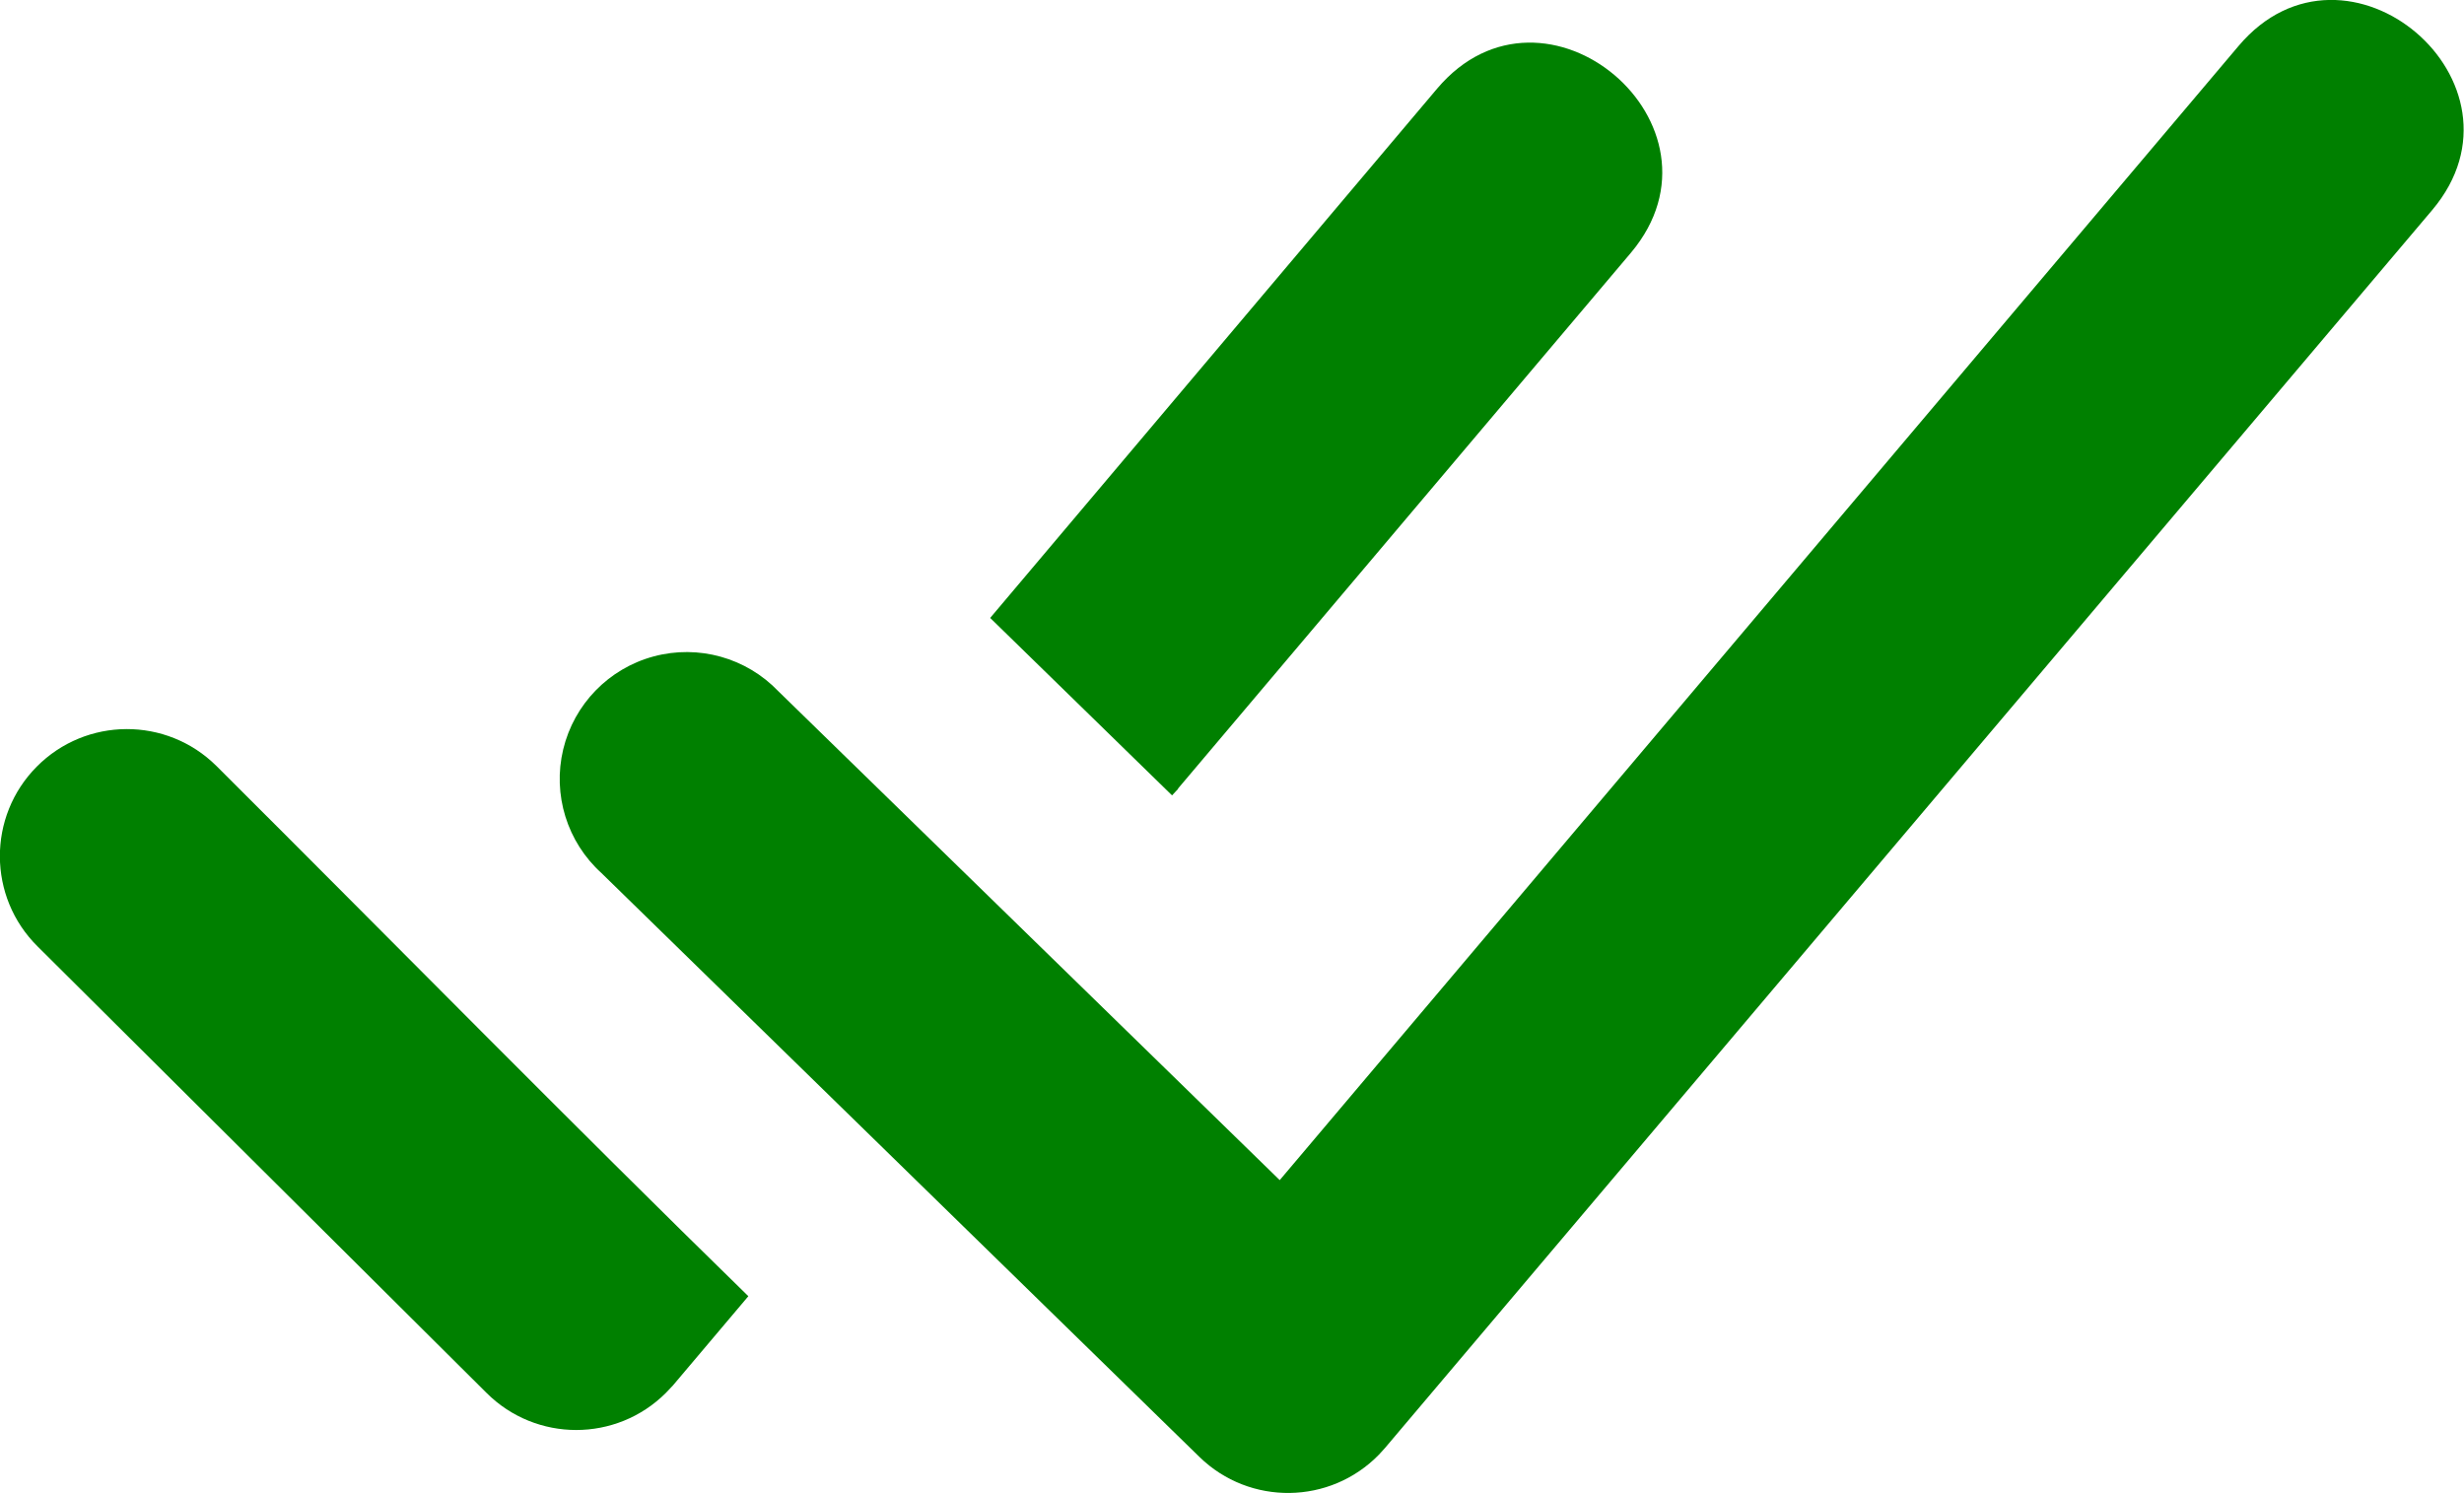
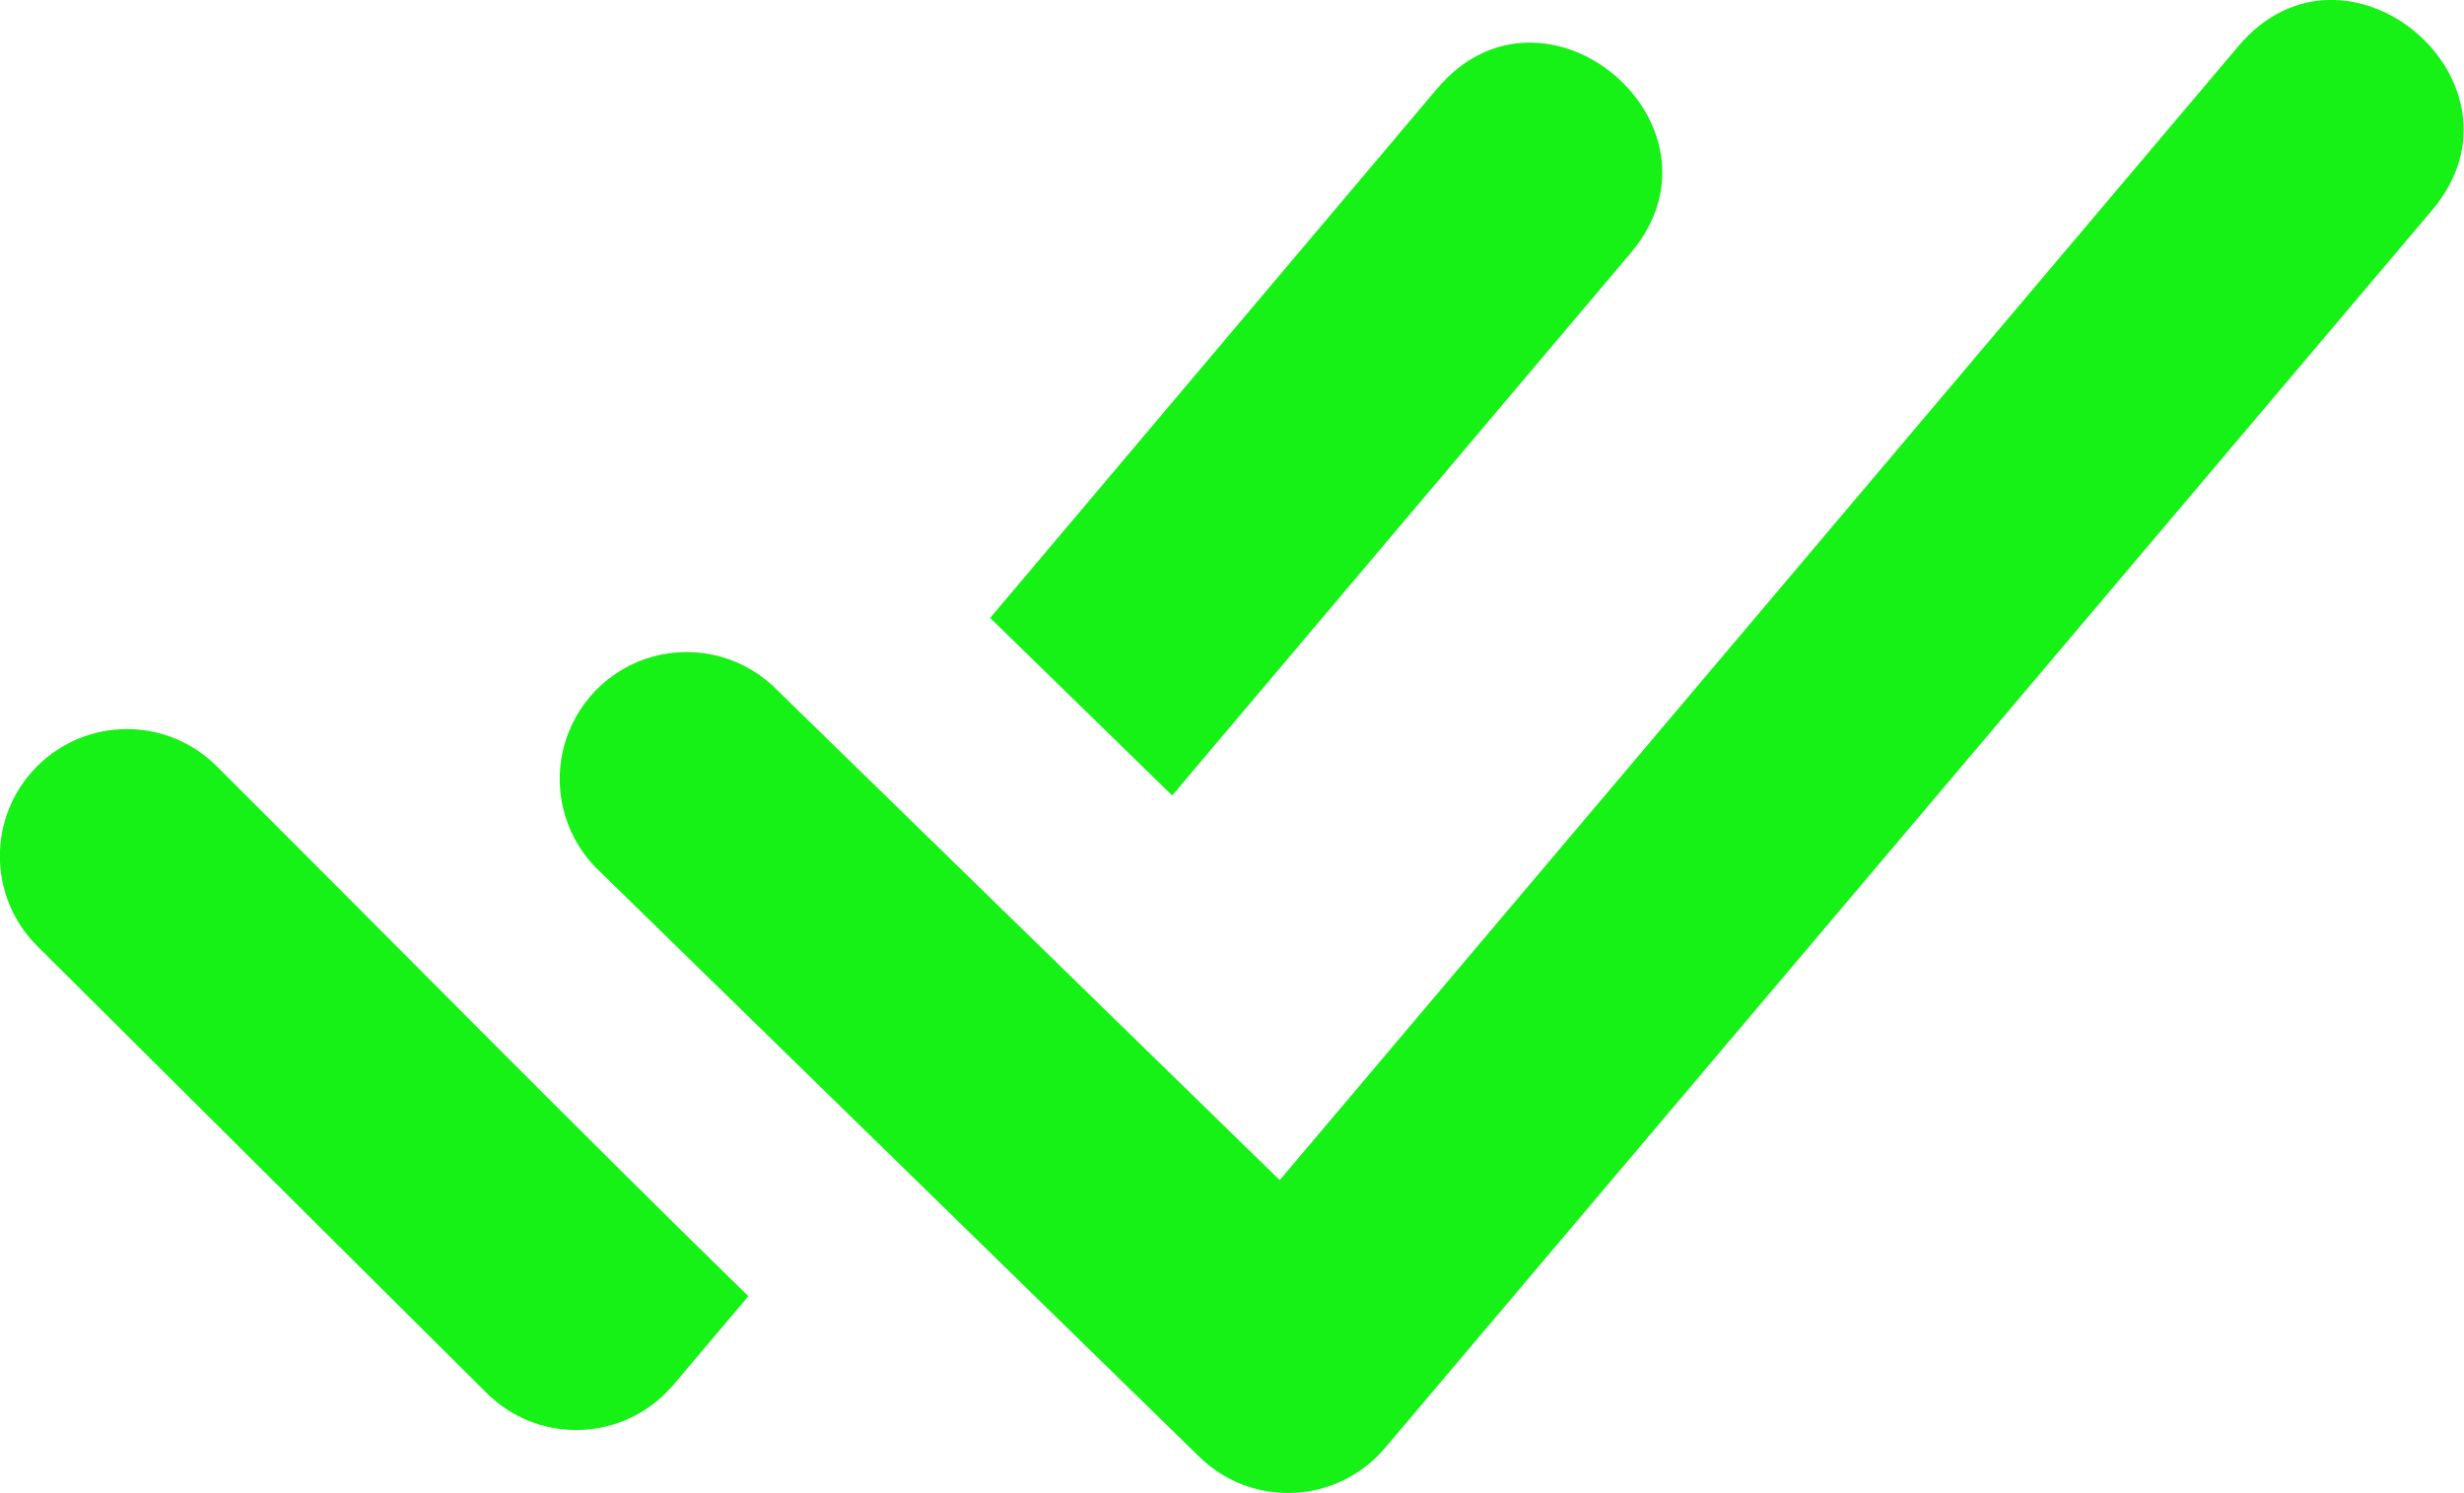
<svg xmlns="http://www.w3.org/2000/svg" id="Layer_1" data-name="Layer 1" viewBox="0 0 122.88 74.46">
  <defs>
    <style>.cls-1{fill-rule:evenodd;}</style>
  </defs>
-   <path class="cls-1" d="M1.87,47.2a6.33,6.33,0,1,1,8.92-9c8.88,8.85,17.53,17.66,26.53,26.45l-3.76,4.45-.35.37a6.33,6.33,0,0,1-8.95,0L1.87,47.2ZM30,43.55a6.33,6.33,0,1,1,8.82-9.07l25,24.38L111.64,2.29c5.37-6.35,15,1.84,9.66,8.18L69.07,72.22l-.3.33a6.33,6.33,0,0,1-8.95.12L30,43.55Zm28.76-4.21-.31.33-9.07-8.85L71.67,4.42c5.37-6.35,15,1.83,9.67,8.18L58.74,39.34Z" fill="green" />
+   <path class="cls-1" d="M1.87,47.2a6.33,6.33,0,1,1,8.92-9c8.88,8.85,17.53,17.66,26.53,26.45l-3.76,4.45-.35.37a6.33,6.33,0,0,1-8.95,0L1.87,47.2ZM30,43.55a6.33,6.33,0,1,1,8.82-9.07l25,24.38L111.64,2.29c5.37-6.35,15,1.84,9.66,8.18L69.07,72.22l-.3.33a6.33,6.33,0,0,1-8.95.12L30,43.55Zm28.76-4.21-.31.33-9.07-8.85L71.67,4.42c5.37-6.35,15,1.83,9.67,8.18L58.74,39.34Z" fill="#16f116" />
</svg>
